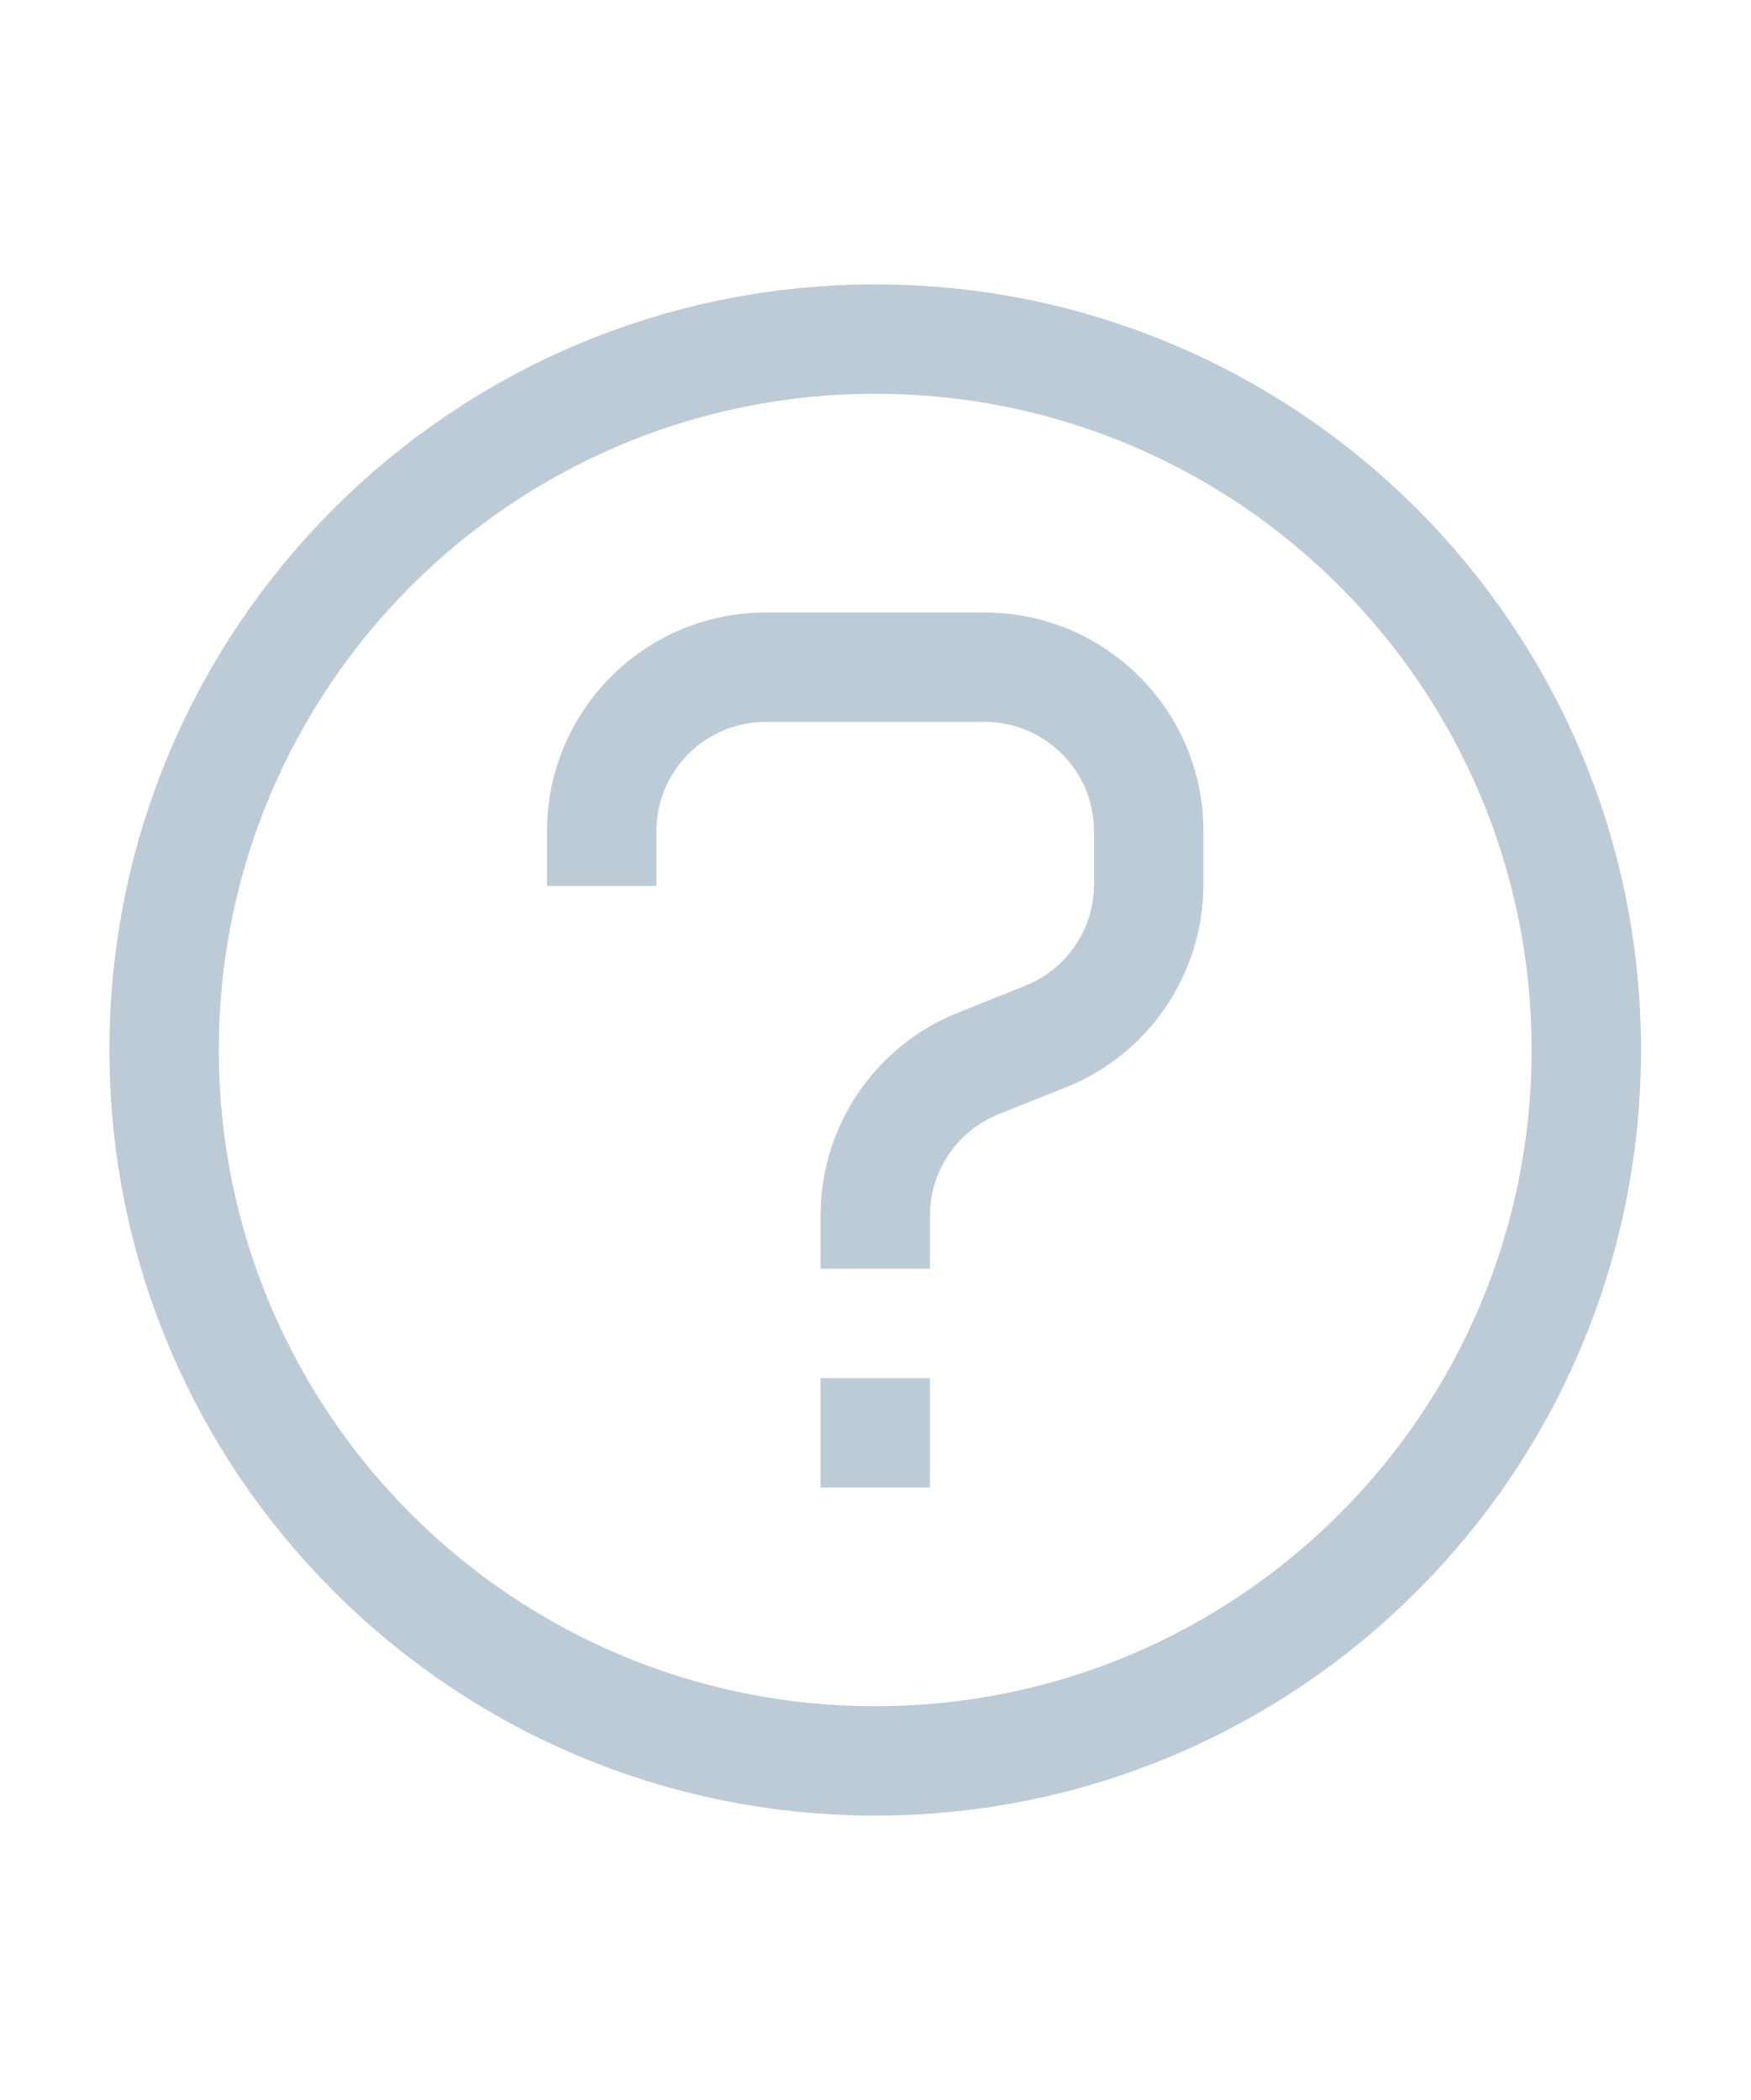
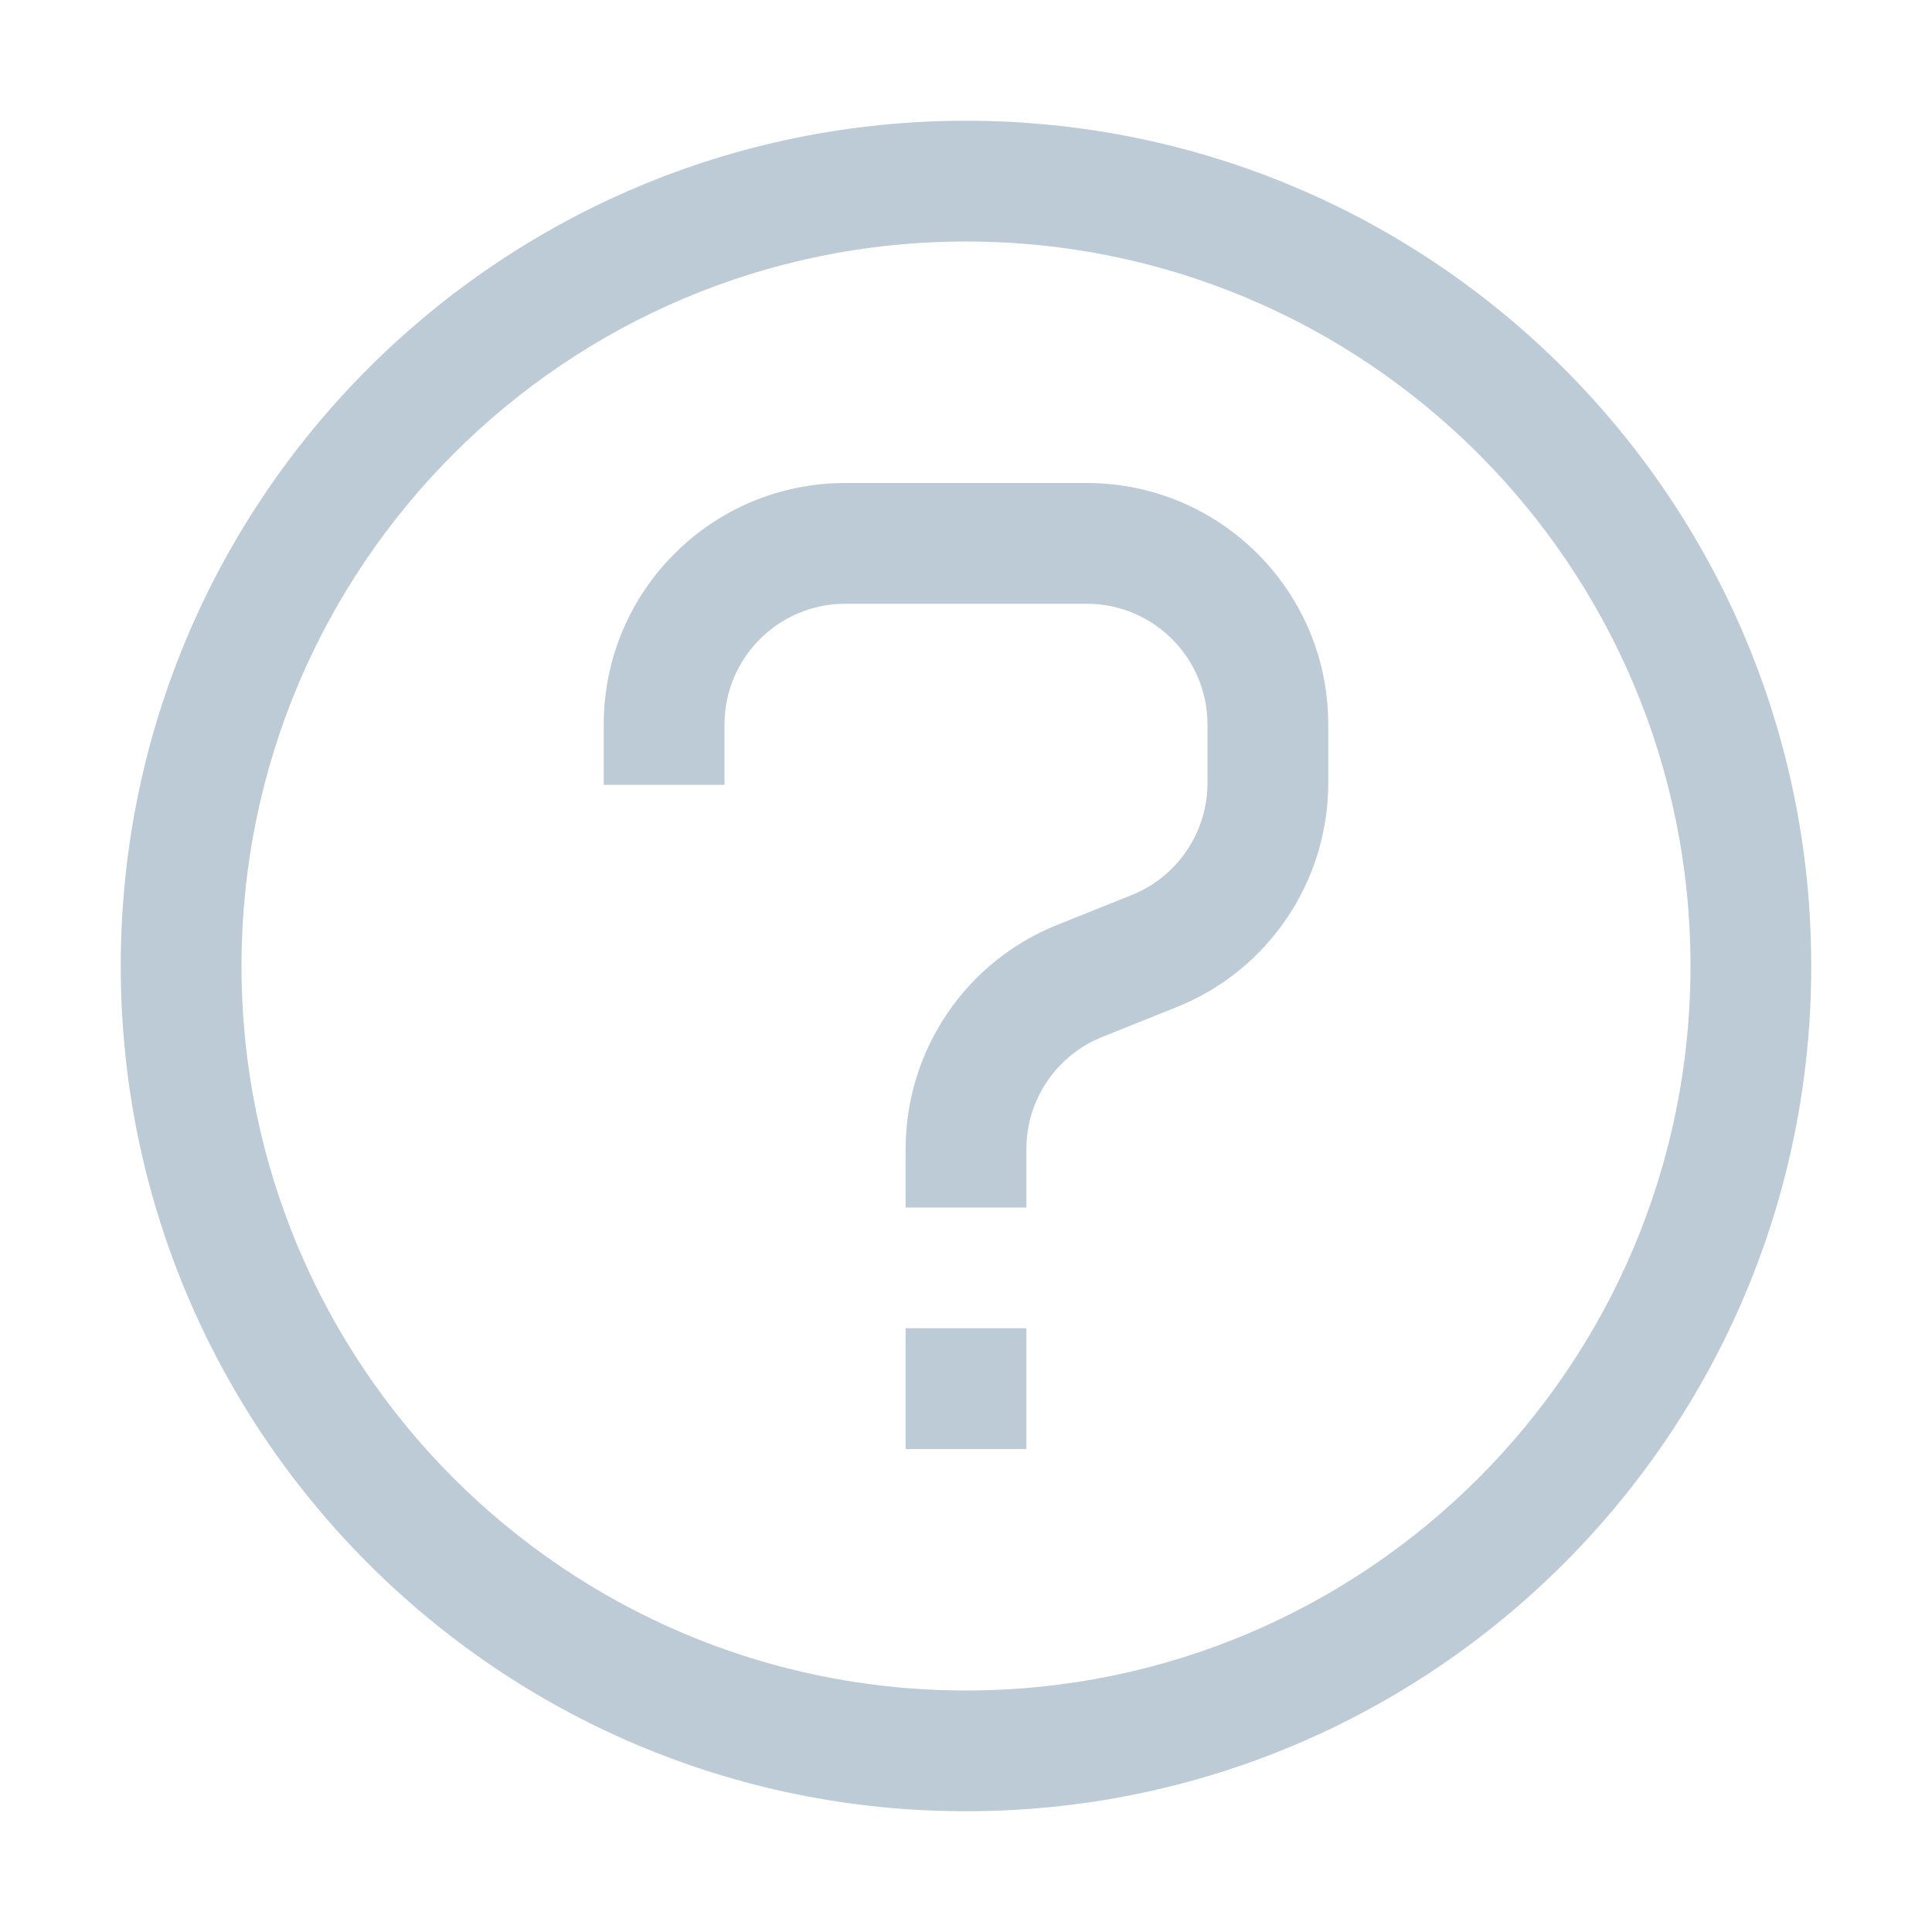
- <svg xmlns="http://www.w3.org/2000/svg" width="20" height="24" viewBox="0 0 20 24" fill="none">
-   <path fill-rule="evenodd" clip-rule="evenodd" d="M10 4.5C5.858 4.5 2.5 7.858 2.5 12C2.5 16.142 5.858 19.5 10 19.5C14.142 19.5 17.5 16.142 17.5 12C17.5 7.858 14.142 4.5 10 4.5ZM1.25 12C1.25 7.168 5.168 3.25 10 3.25C14.832 3.25 18.75 7.168 18.75 12C18.75 16.832 14.832 20.75 10 20.75C5.168 20.75 1.25 16.832 1.25 12ZM9.375 17V15.75H10.625V17H9.375ZM7.5 9.5C7.5 8.81 8.06 8.25 8.75 8.25H11.25C11.94 8.25 12.5 8.81 12.5 9.5V10.106C12.5 10.617 12.189 11.076 11.714 11.266L10.947 11.573C9.997 11.953 9.375 12.872 9.375 13.894V14.5H10.625V13.894C10.625 13.383 10.936 12.924 11.411 12.734L12.178 12.427C13.128 12.047 13.75 11.128 13.75 10.106V9.5C13.75 8.119 12.631 7 11.25 7H8.75C7.369 7 6.25 8.119 6.25 9.5V10.125H7.5V9.5Z" fill="#BCCBD6" />
+ <svg xmlns="http://www.w3.org/2000/svg" width="16" height="16" viewBox="0 0 16 16" fill="none">
+   <path fill-rule="evenodd" clip-rule="evenodd" d="M8 2C4.686 2 2 4.686 2 8C2 11.314 4.686 14 8 14C11.314 14 14 11.314 14 8C14 4.686 11.314 2 8 2ZM1 8C1 4.134 4.134 1 8 1C11.866 1 15 4.134 15 8C15 11.866 11.866 15 8 15C4.134 15 1 11.866 1 8ZM7.5 12V11H8.5V12H7.5ZM6 6C6 5.448 6.448 5 7 5H9C9.552 5 10 5.448 10 6V6.484C10 6.893 9.751 7.261 9.371 7.413L8.757 7.659C7.998 7.962 7.5 8.698 7.5 9.516V10H8.5V9.516C8.5 9.107 8.749 8.739 9.129 8.587L9.743 8.341C10.502 8.038 11 7.302 11 6.484V6C11 4.895 10.105 4 9 4H7C5.895 4 5 4.895 5 6V6.5H6V6Z" fill="#BCCBD6" />
</svg>
